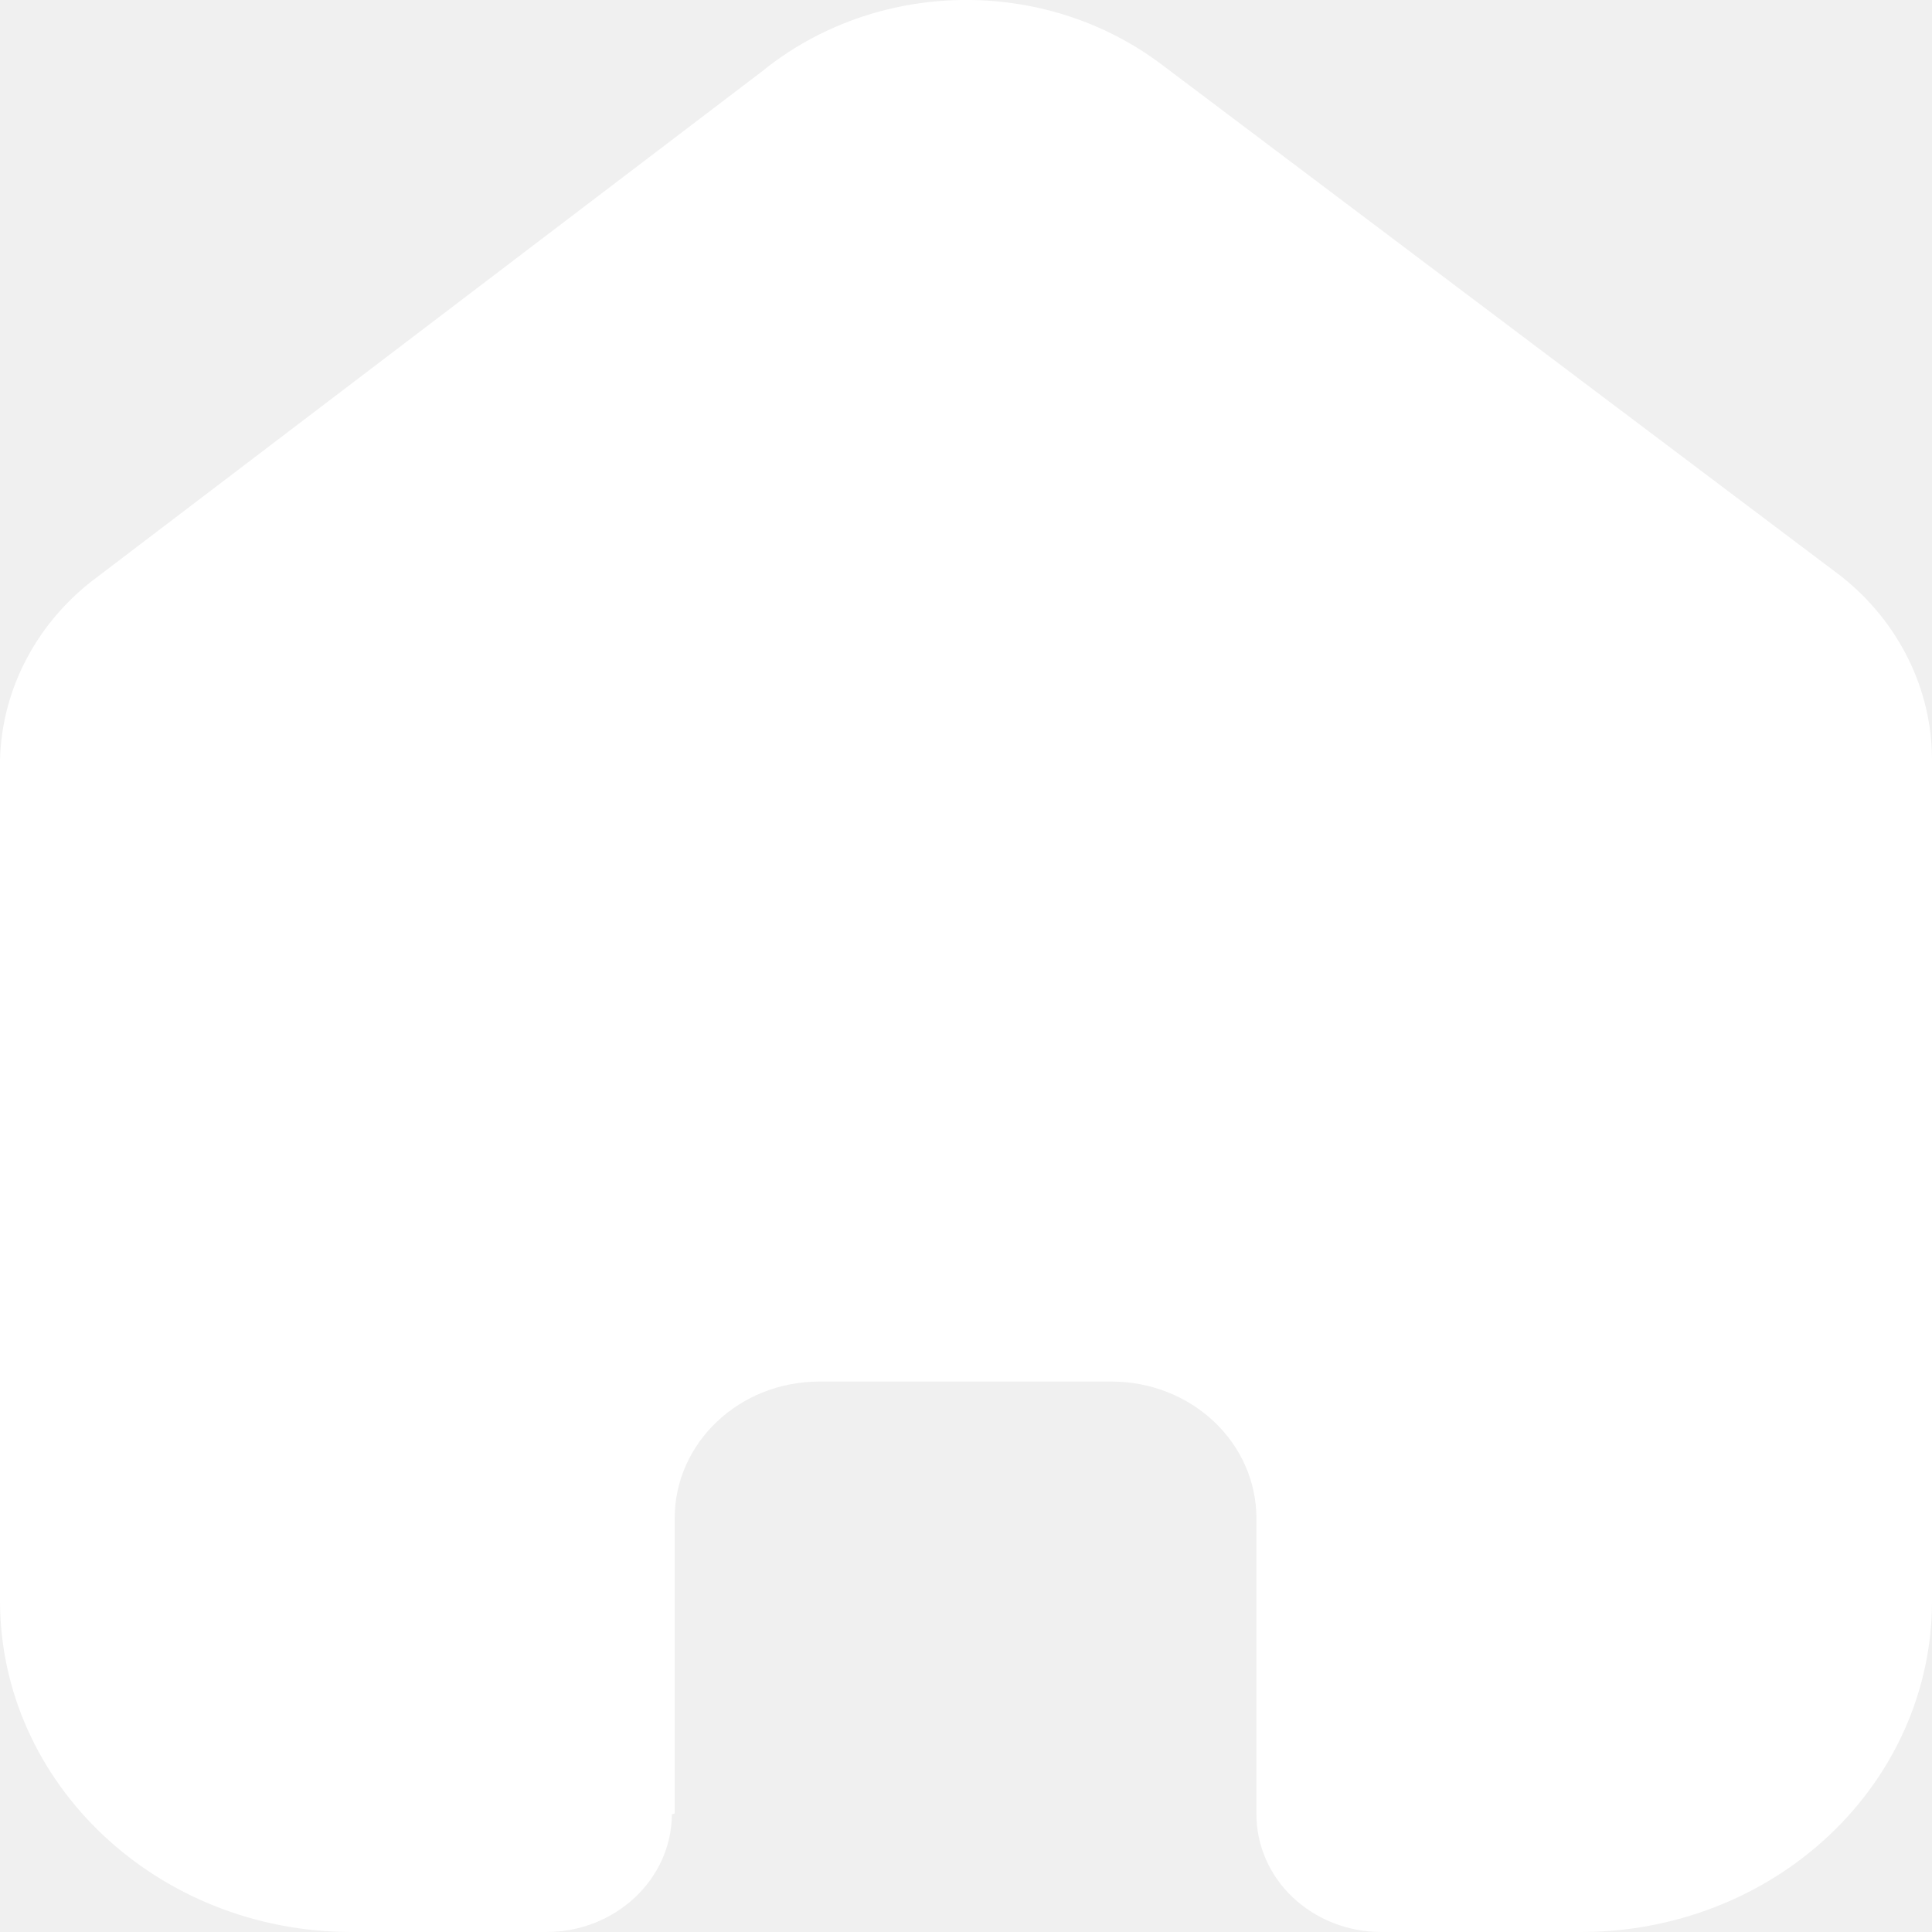
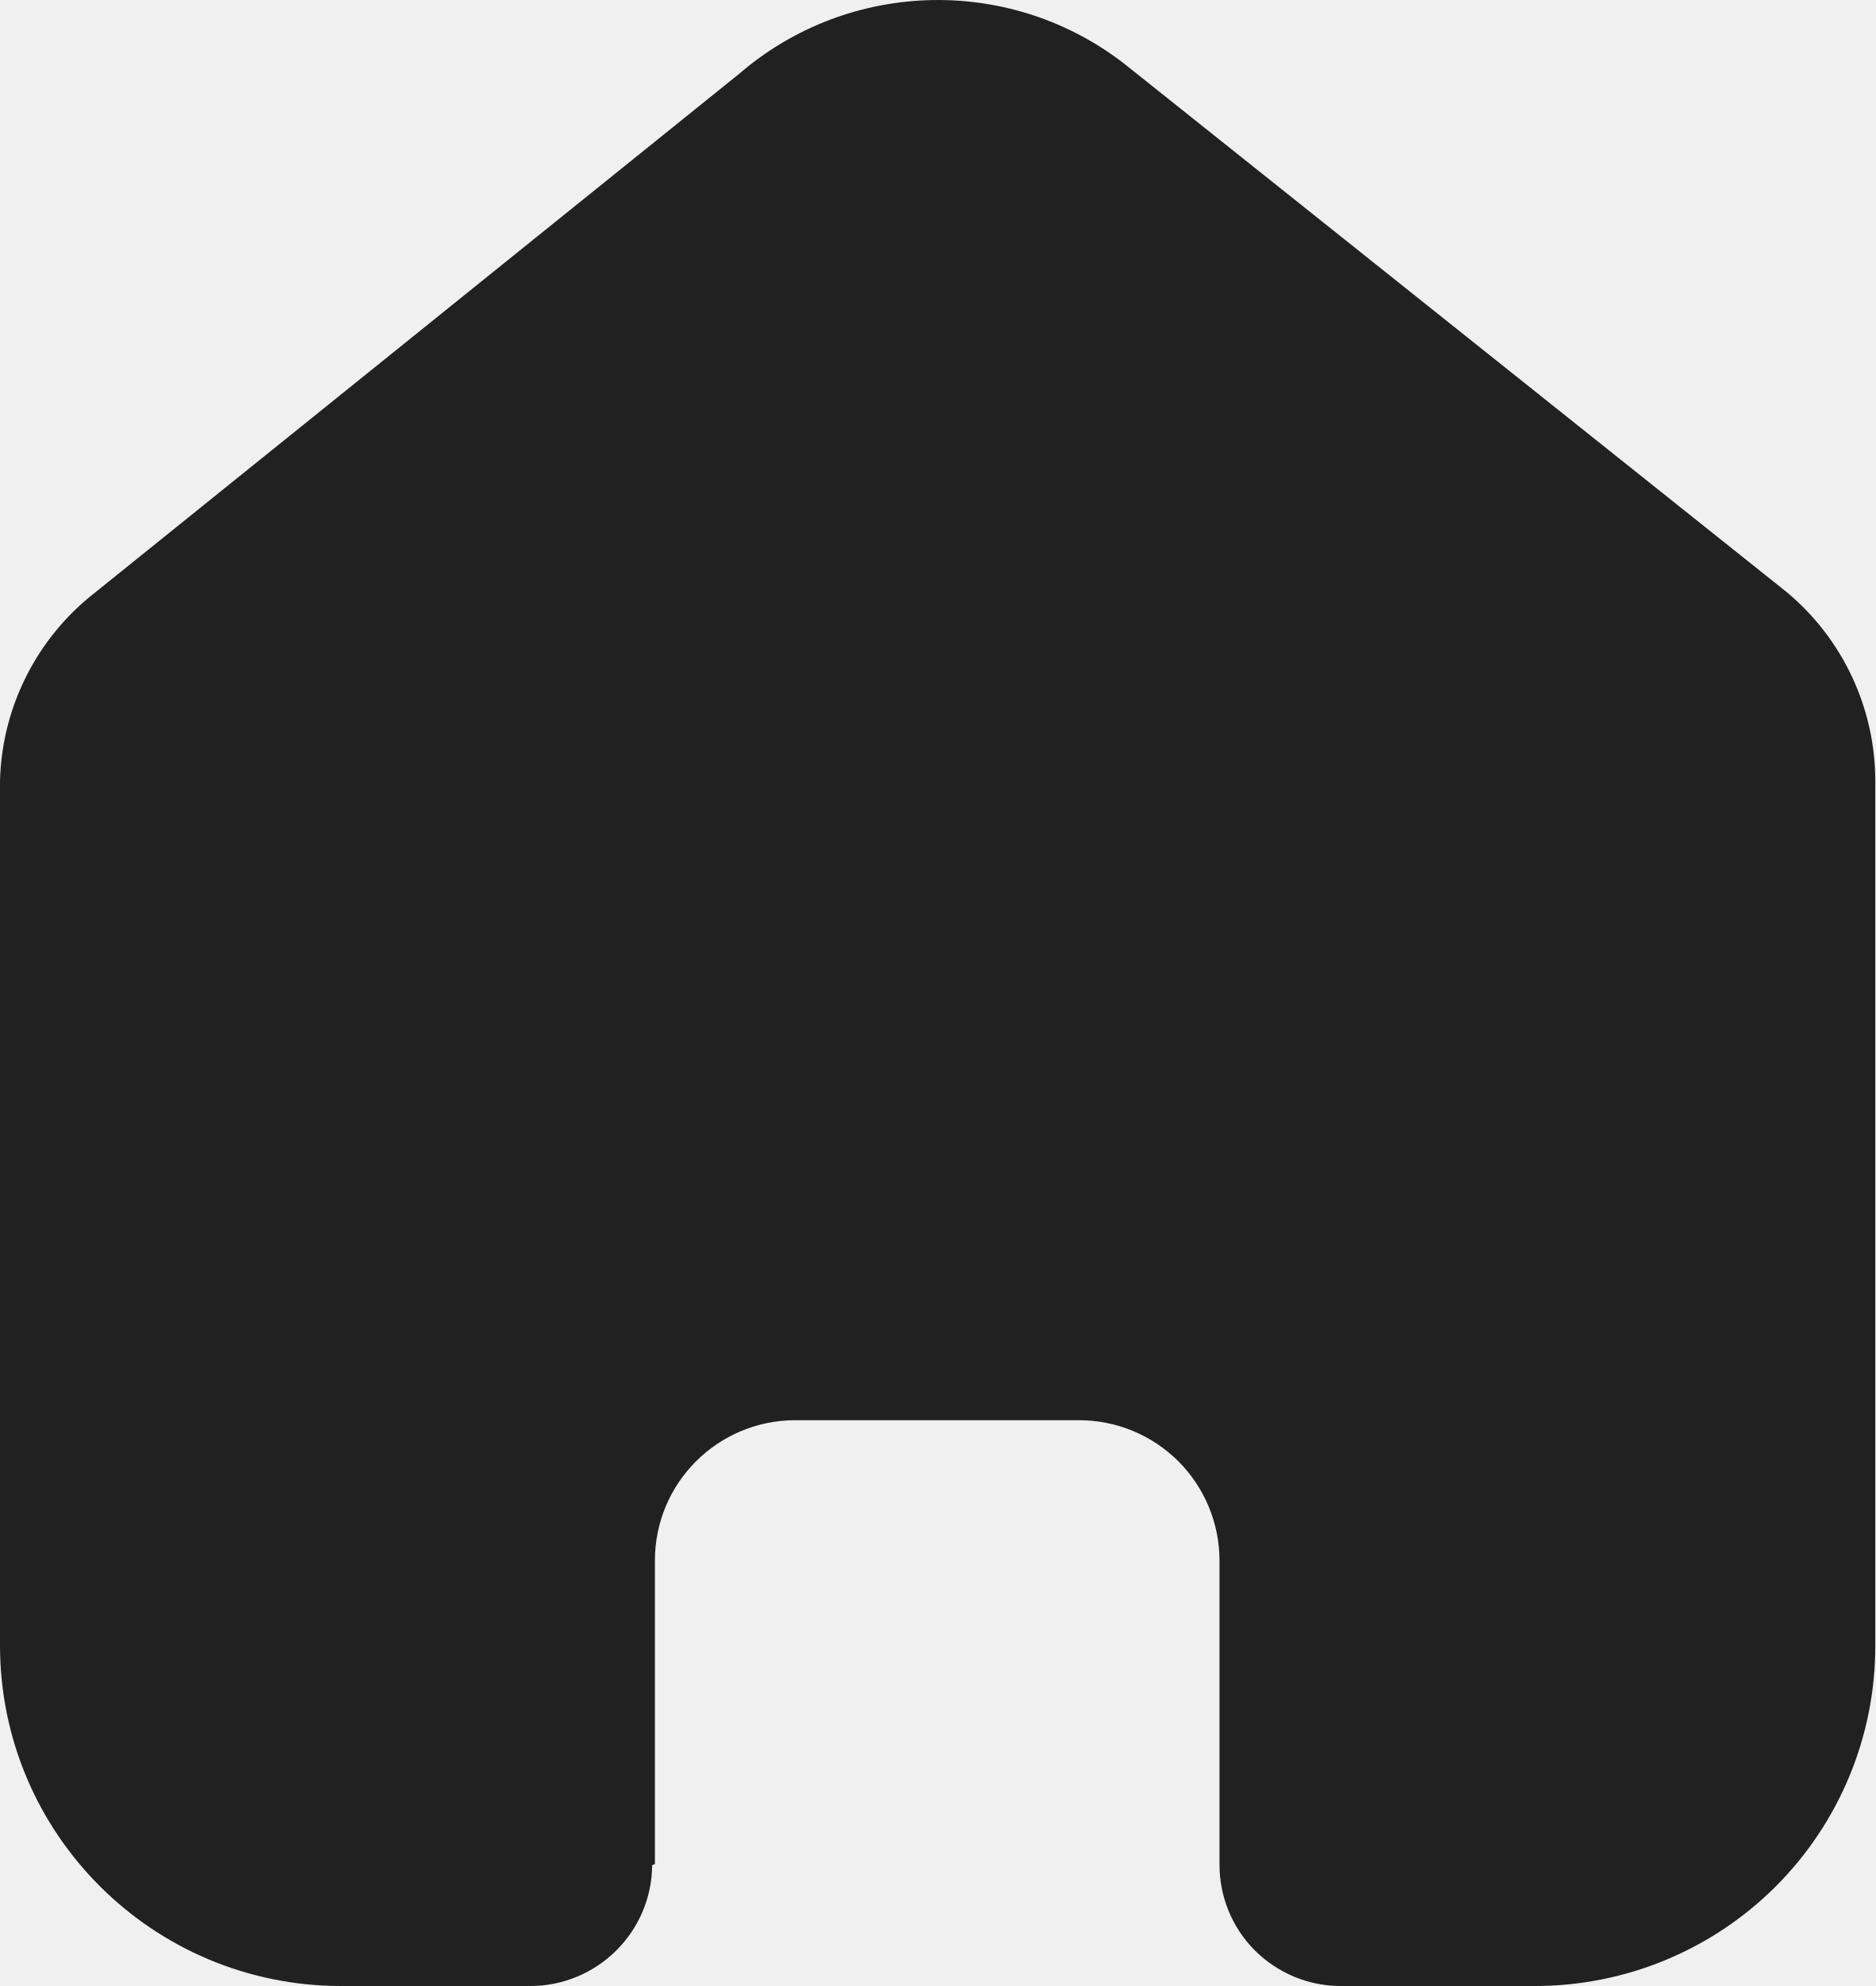
- <svg xmlns="http://www.w3.org/2000/svg" width="22" height="22" viewBox="0 0 22 22" fill="none">
-   <path id="Vector" d="M7.683 20.65V17.288C7.683 16.428 8.42 15.732 9.33 15.732H12.659C13.096 15.732 13.515 15.896 13.824 16.188C14.133 16.479 14.307 16.875 14.307 17.288V20.65C14.305 21.008 14.453 21.351 14.719 21.604C14.987 21.857 15.349 22 15.728 22H17.998C19.059 22.002 20.077 21.607 20.827 20.901C21.578 20.195 22 19.236 22 18.236V8.653C22 7.845 21.62 7.079 20.964 6.561L13.239 0.743C11.896 -0.277 9.971 -0.244 8.667 0.821L1.12 6.561C0.432 7.064 0.021 7.833 0 8.653V18.226C0 20.31 1.791 22 4.002 22H6.22C7.006 22 7.646 21.402 7.651 20.66L7.683 20.65Z" fill="white" />
+ <svg xmlns="http://www.w3.org/2000/svg" width="17" height="18" viewBox="0 0 17 18" fill="none">
+   <path d="M5.937 16.896V14.144C5.937 13.441 6.507 12.872 7.21 12.872H9.782C10.12 12.872 10.443 13.006 10.682 13.244C10.921 13.483 11.055 13.807 11.055 14.144V16.896C11.054 17.188 11.168 17.469 11.374 17.676C11.581 17.883 11.861 18 12.153 18H13.908C14.727 18.002 15.514 17.679 16.094 17.101C16.674 16.523 17 15.738 17 14.92V7.08C17 6.419 16.706 5.792 16.199 5.368L10.23 0.608C9.193 -0.226 7.705 -0.199 6.697 0.672L0.865 5.368C0.334 5.78 0.016 6.409 0 7.08V14.912C0 16.618 1.384 18 3.092 18H4.807C5.414 18 5.908 17.51 5.912 16.904L5.937 16.896Z" fill="#212121" />
</svg>
